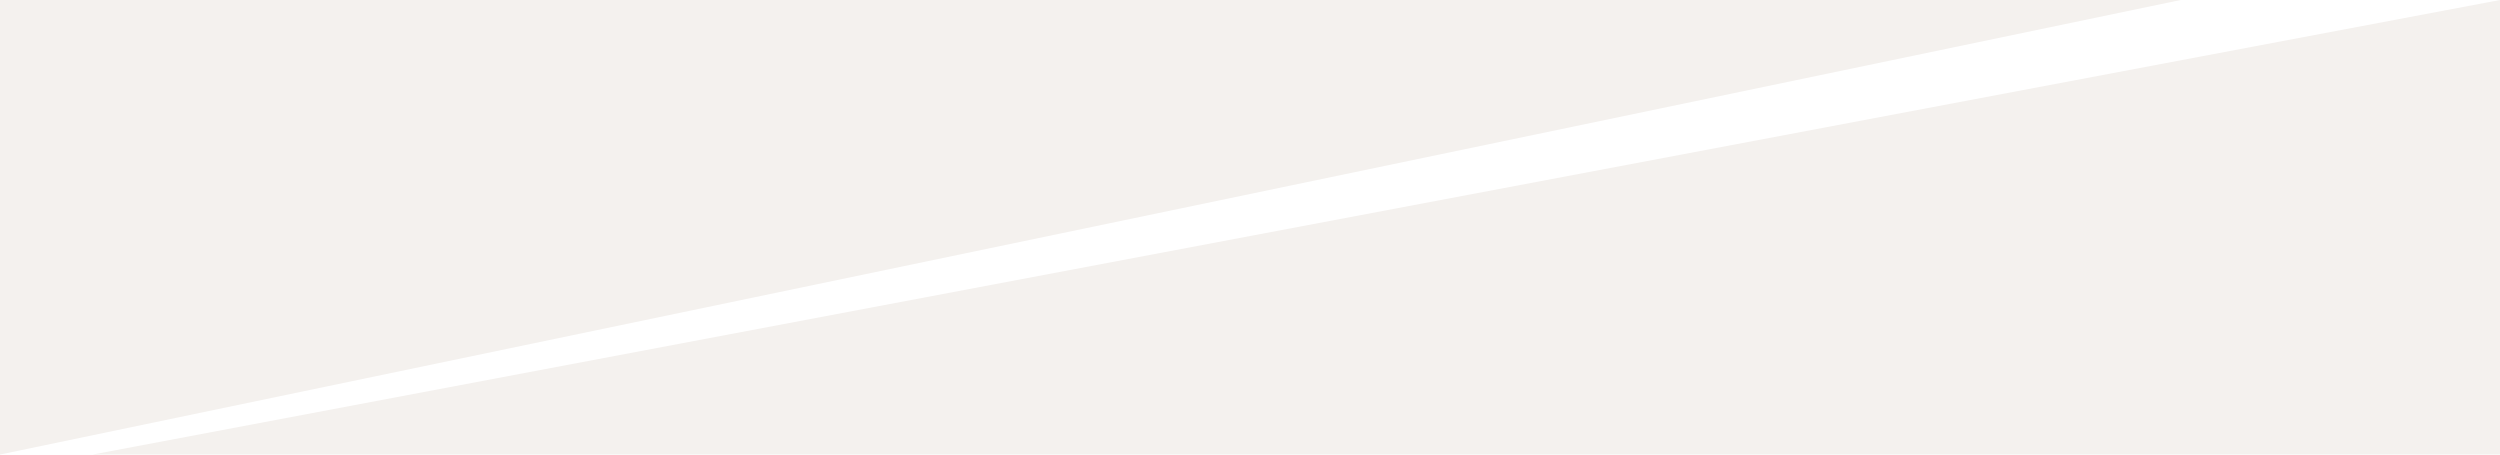
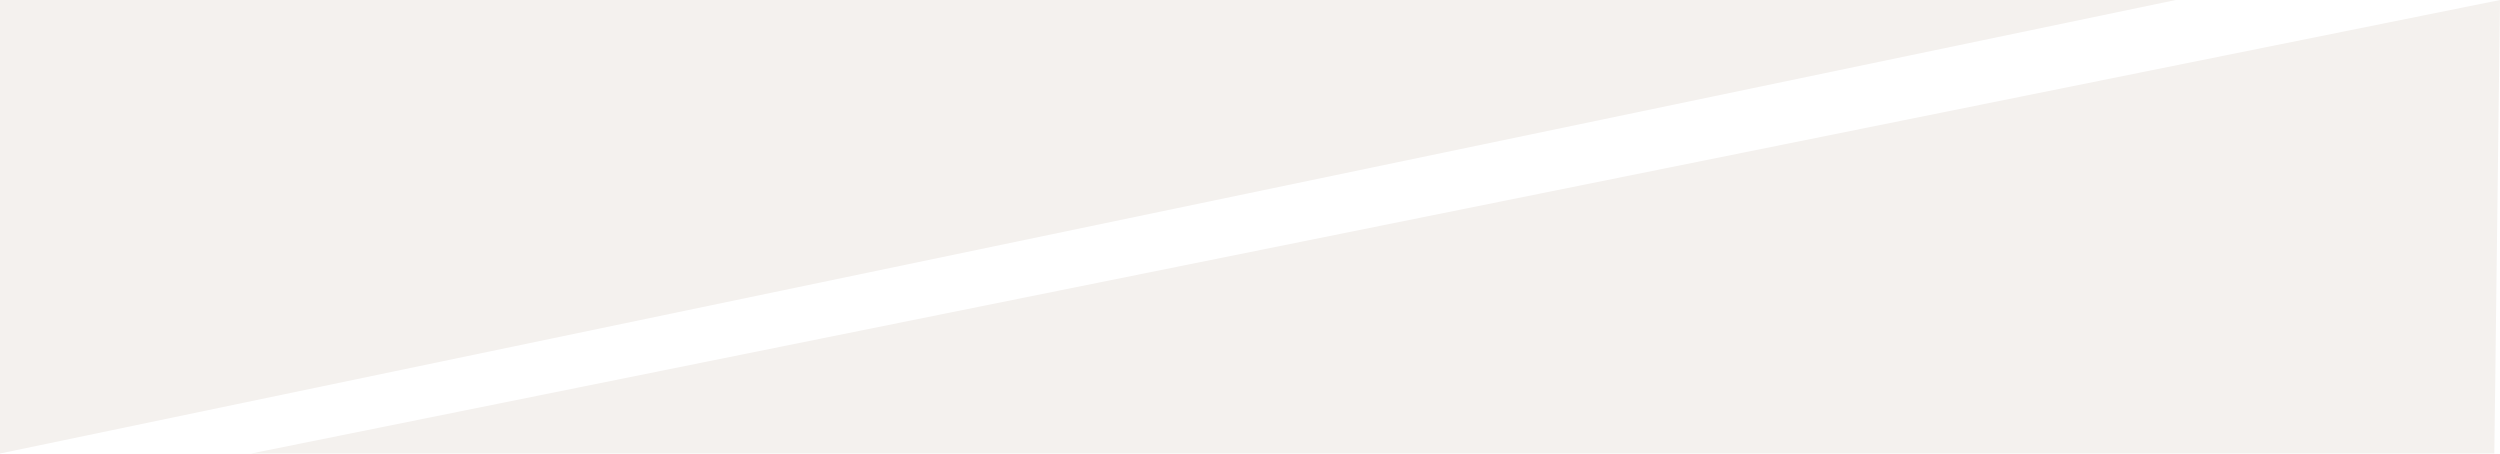
- <svg xmlns="http://www.w3.org/2000/svg" version="1.1" x="0px" y="0px" width="440px" height="80px" viewBox="0 0 440 80" style="enable-background:new 0 0 440 80;" xml:space="preserve">
+ <svg xmlns="http://www.w3.org/2000/svg" version="1.1" x="0px" y="0px" width="441px" height="80px" viewBox="0 0 441 80" style="enable-background:new 0 0 441 80;" xml:space="preserve">
  <style type="text/css">
	.st0{fill:#F4F1EE;}
</style>
  <defs>
</defs>
  <g>
    <polygon class="st0" points="0,0 0,80 383.8,0  " />
-     <polygon class="st0" points="16.3,80 440,80 440,0  " />
+     <polygon class="st0" points="44.3,80 440,80 441,0  " />
  </g>
</svg>
